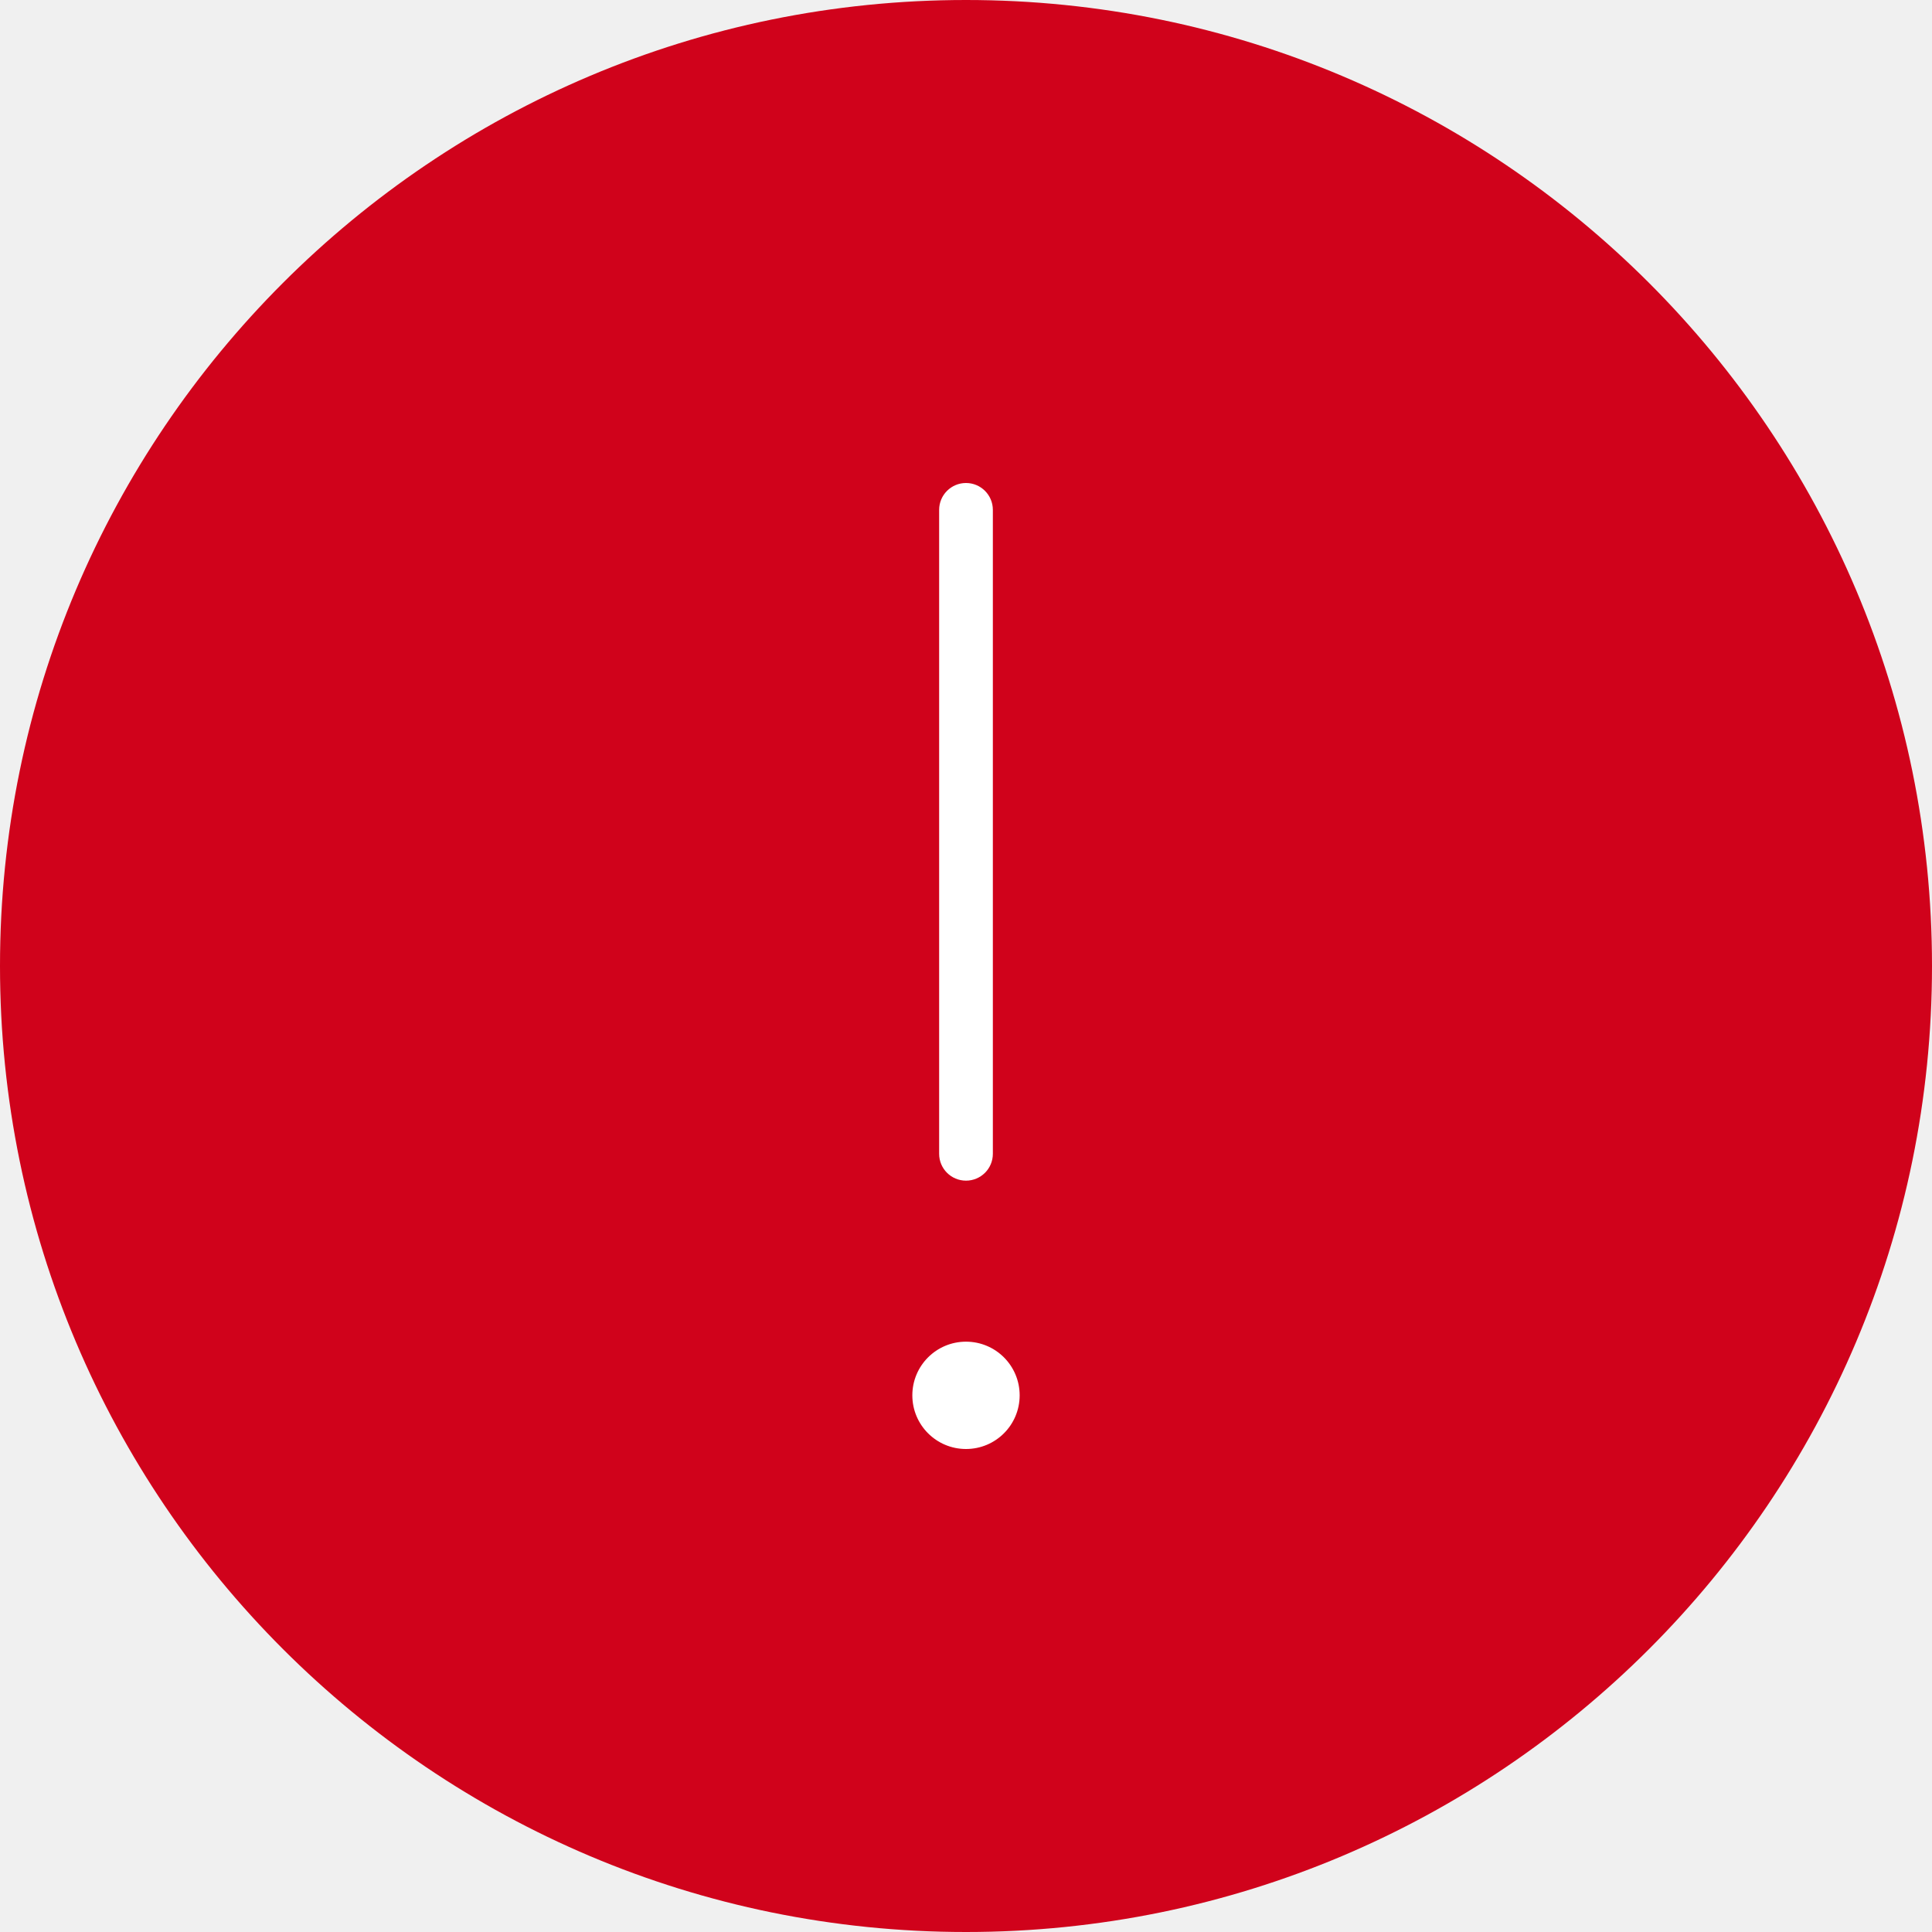
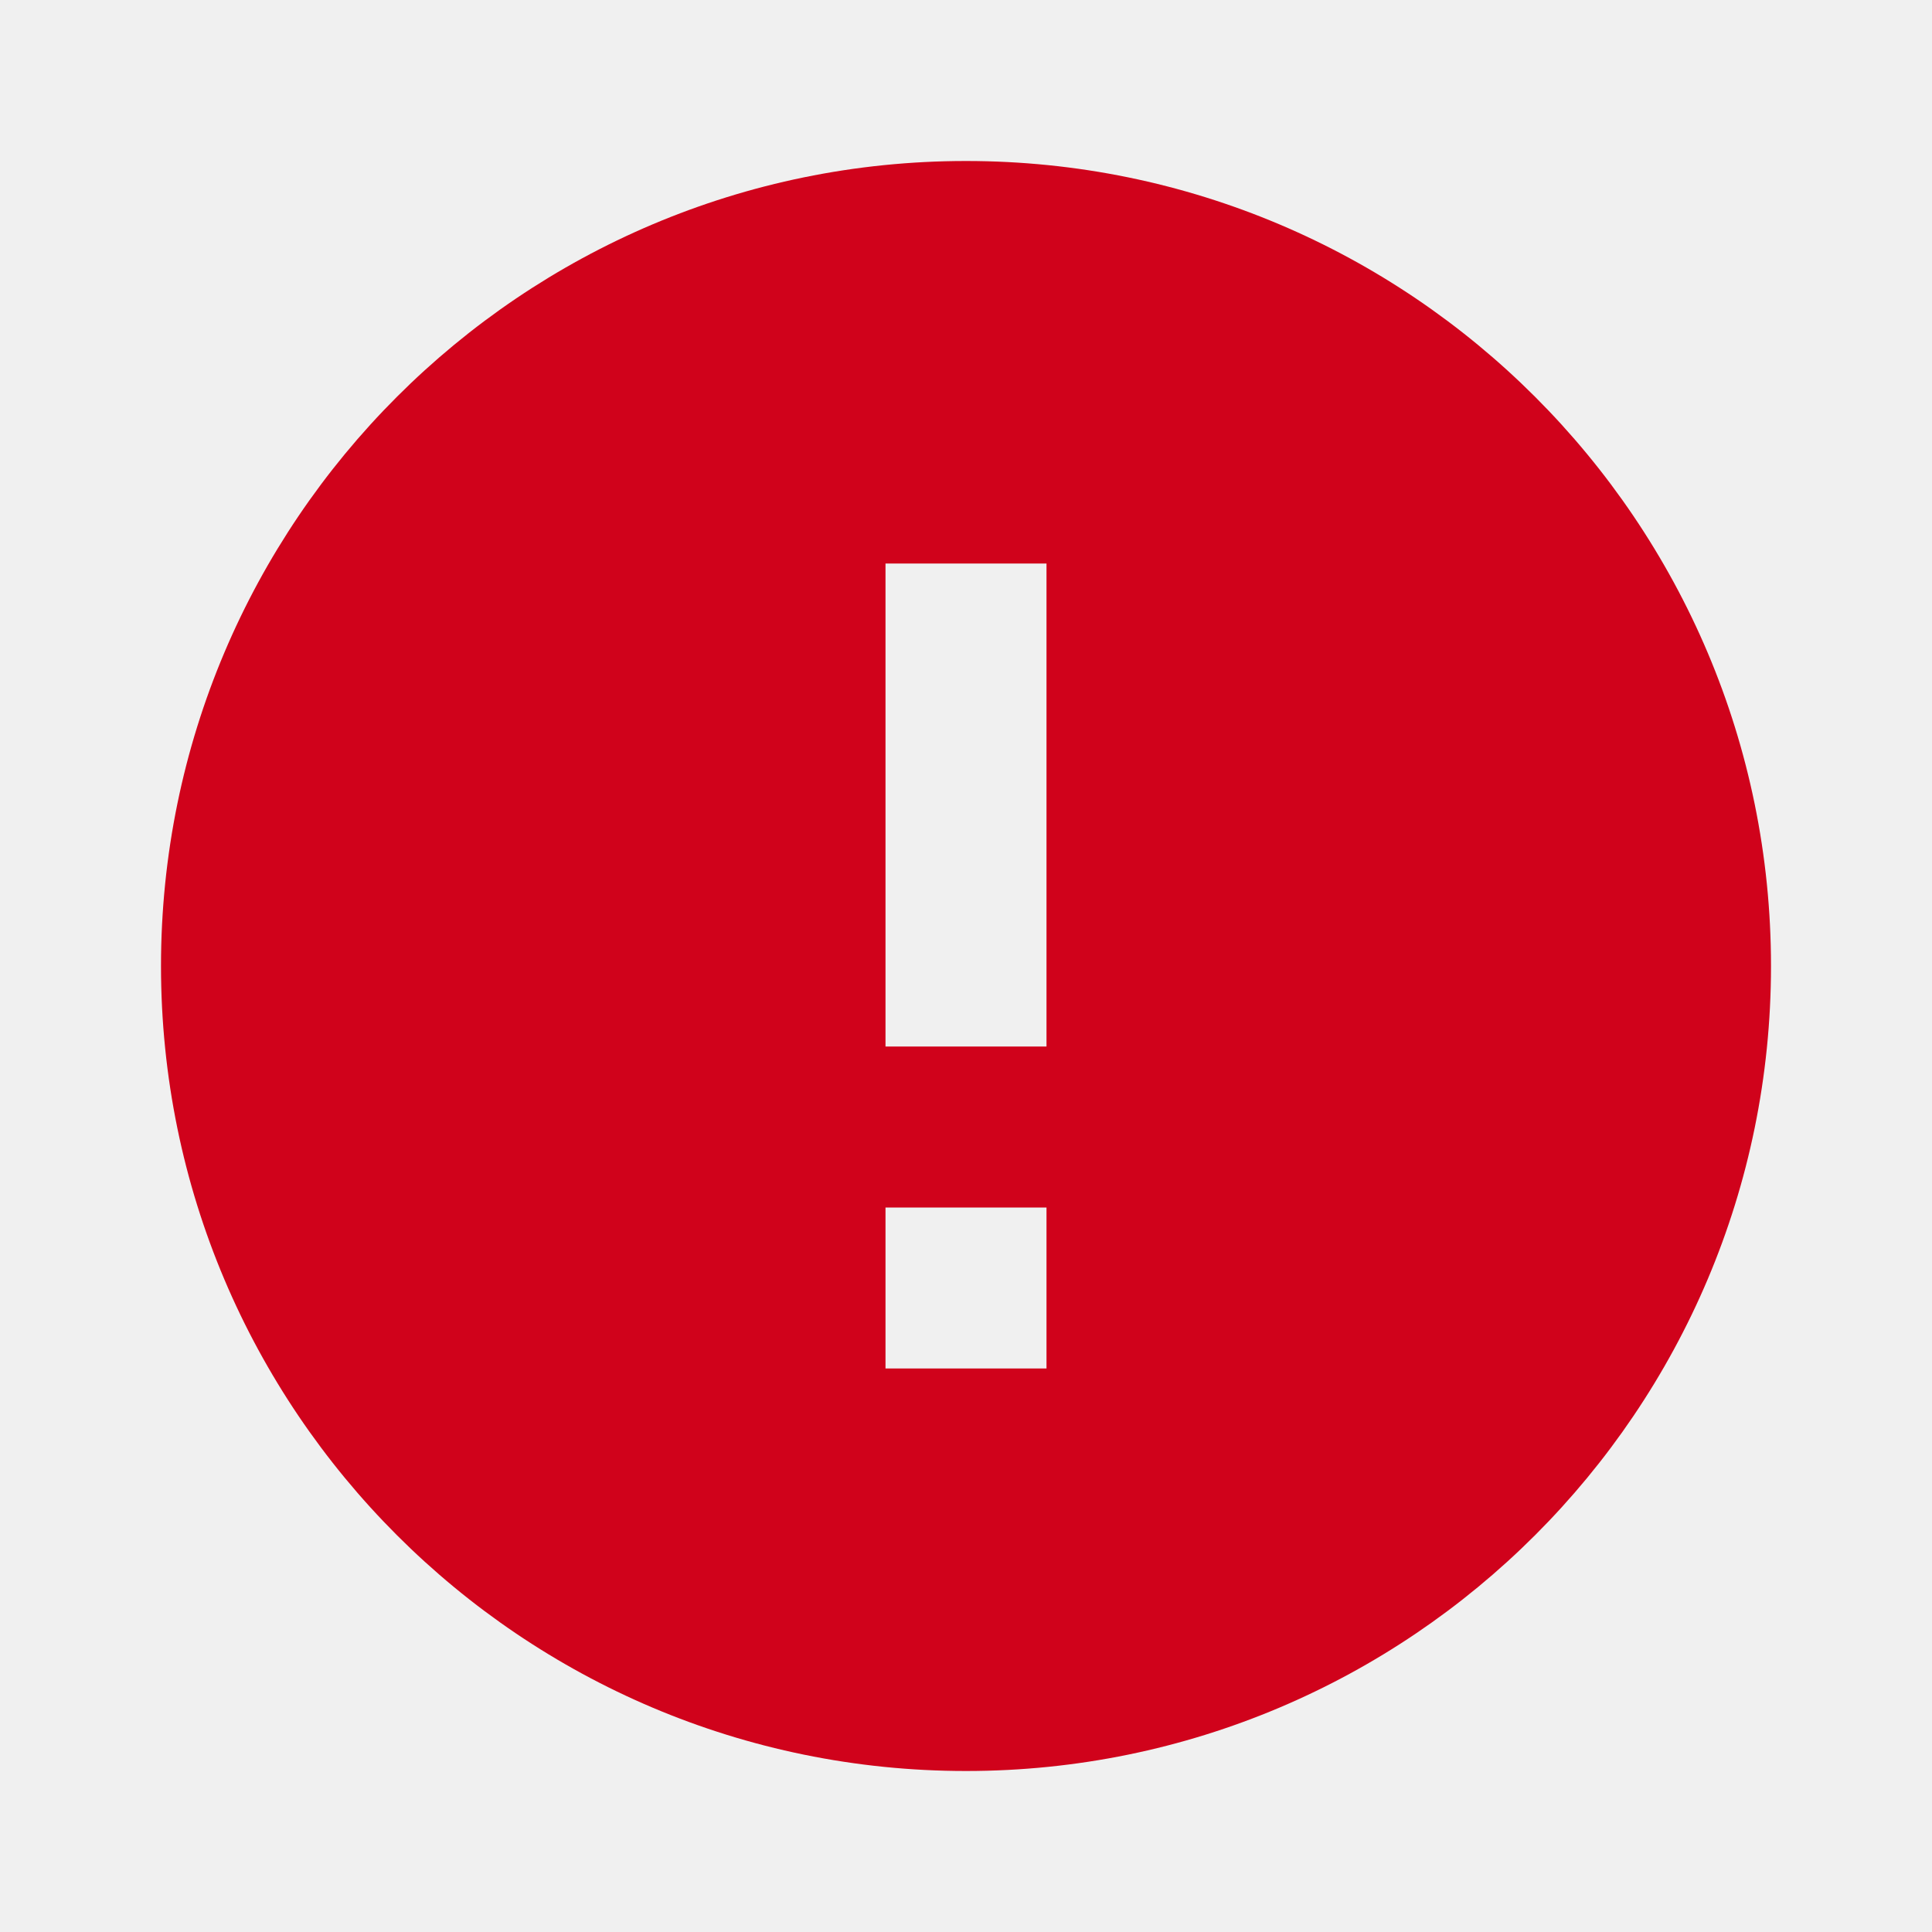
- <svg xmlns="http://www.w3.org/2000/svg" width="49px" height="49px" viewBox="0 0 49 49" version="1.1">
-   <defs />
-   <g id="Portail-pro" stroke="none" stroke-width="1" fill="none" fill-rule="evenodd">
-     <g id="Passculture-Pro-guichet3" transform="translate(-353, -491)">
-       <g id="Group-" transform="translate(268, 54)">
-         <g id="Stacked-Group-[30v]" transform="translate(85, 66)">
-           <g id="BLOCKS/FooterForms-AnnulValid" transform="translate(0, 362)">
-             <g id="Group-4" transform="translate(0, 9)">
-               <g id="PICTOS/picto-echec">
-                 <g>
-                   <circle id="Oval" fill="#D0021B" cx="24.5" cy="24.5" r="24.5" />
-                   <path d="M24.5,29.944 C24.124,29.944 23.819,29.64 23.819,29.264 L23.819,12.931 C23.819,12.555 24.124,12.25 24.5,12.25 C24.876,12.25 25.181,12.555 25.181,12.931 L25.181,29.264 C25.181,29.64 24.876,29.944 24.5,29.944 Z M24.5,36.75 C23.748,36.75 23.139,36.141 23.139,35.389 C23.139,34.637 23.748,34.028 24.5,34.028 C25.252,34.028 25.861,34.637 25.861,35.389 C25.861,36.141 25.252,36.75 24.5,36.75 Z" id="Combined-Shape" fill="#FFFFFF" fill-rule="nonzero" />
-                 </g>
-               </g>
-             </g>
-           </g>
-         </g>
-       </g>
-     </g>
-   </g>
+ <svg xmlns="http://www.w3.org/2000/svg" height="24" viewBox="0 0 24 24" width="24">
+   <path d="M0 0h24v24H0z" fill="none" />
+   <path d="M12 2C6.48 2 2 6.48 2 12s4.48 10 10 10 10-4.48 10-10S17.52 2 12 2zm1 15h-2v-2h2v2zm0-4h-2V7h2v6z" fill="#D0021B" />
</svg>
